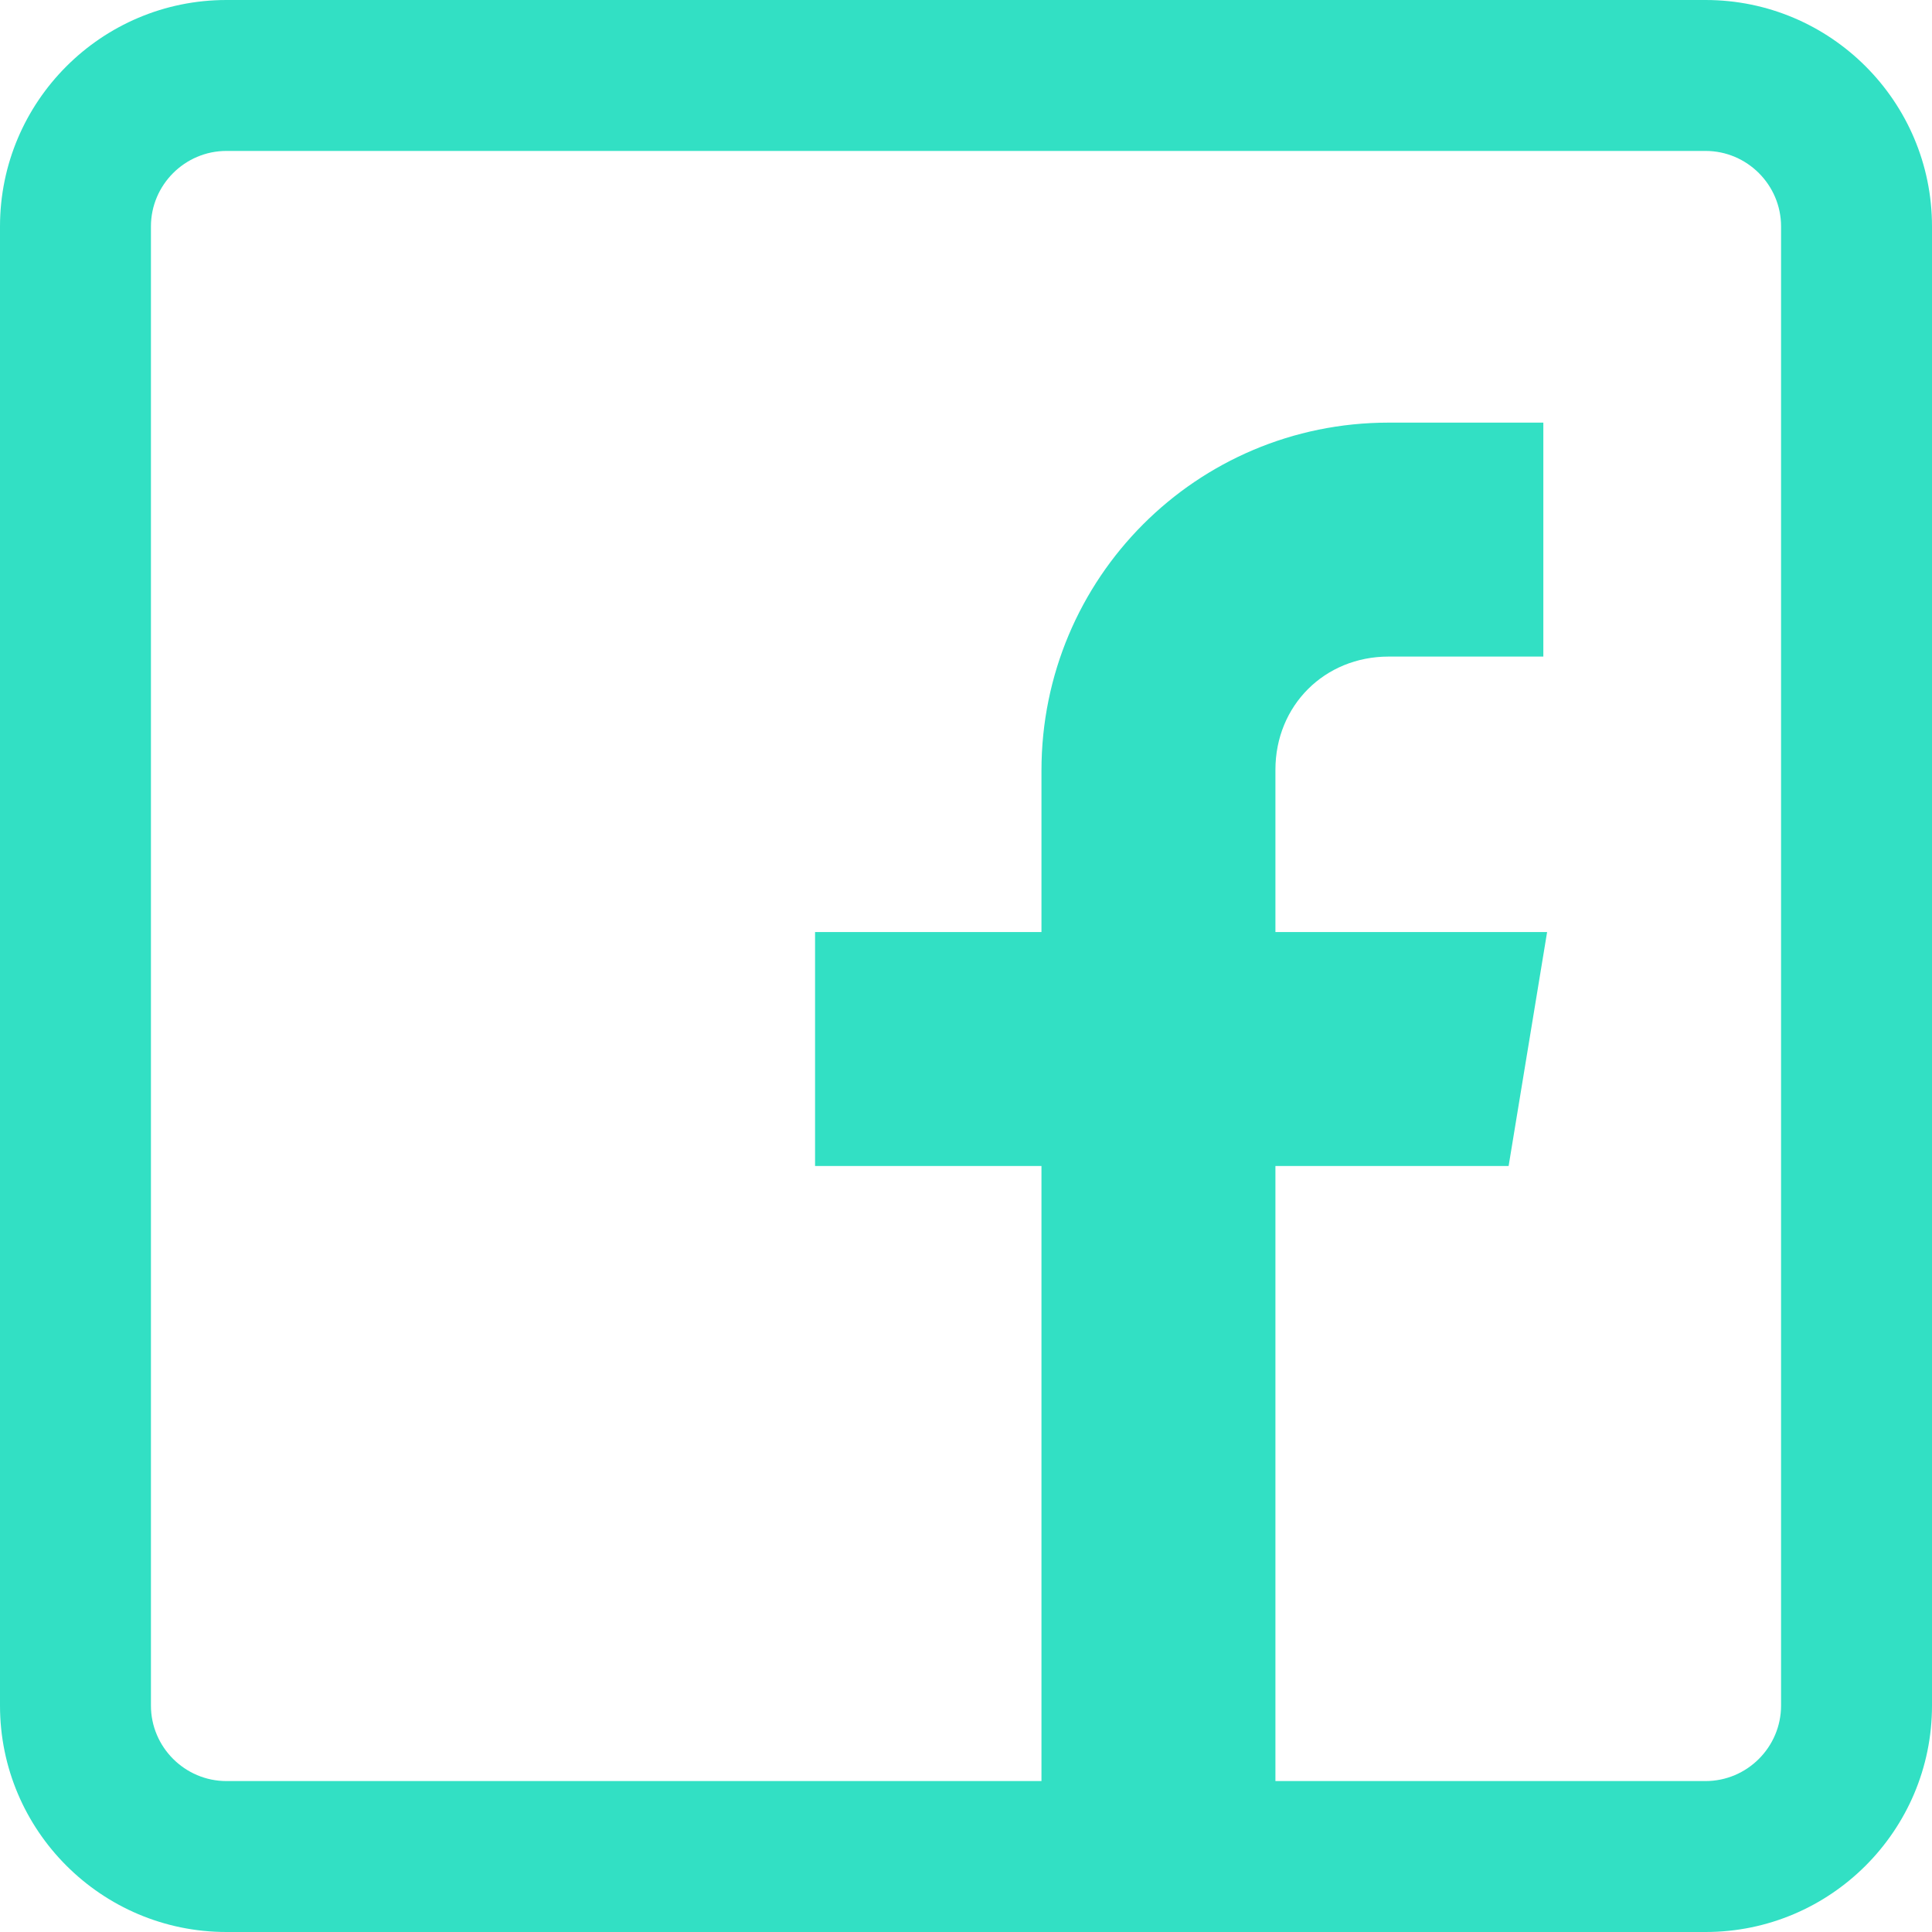
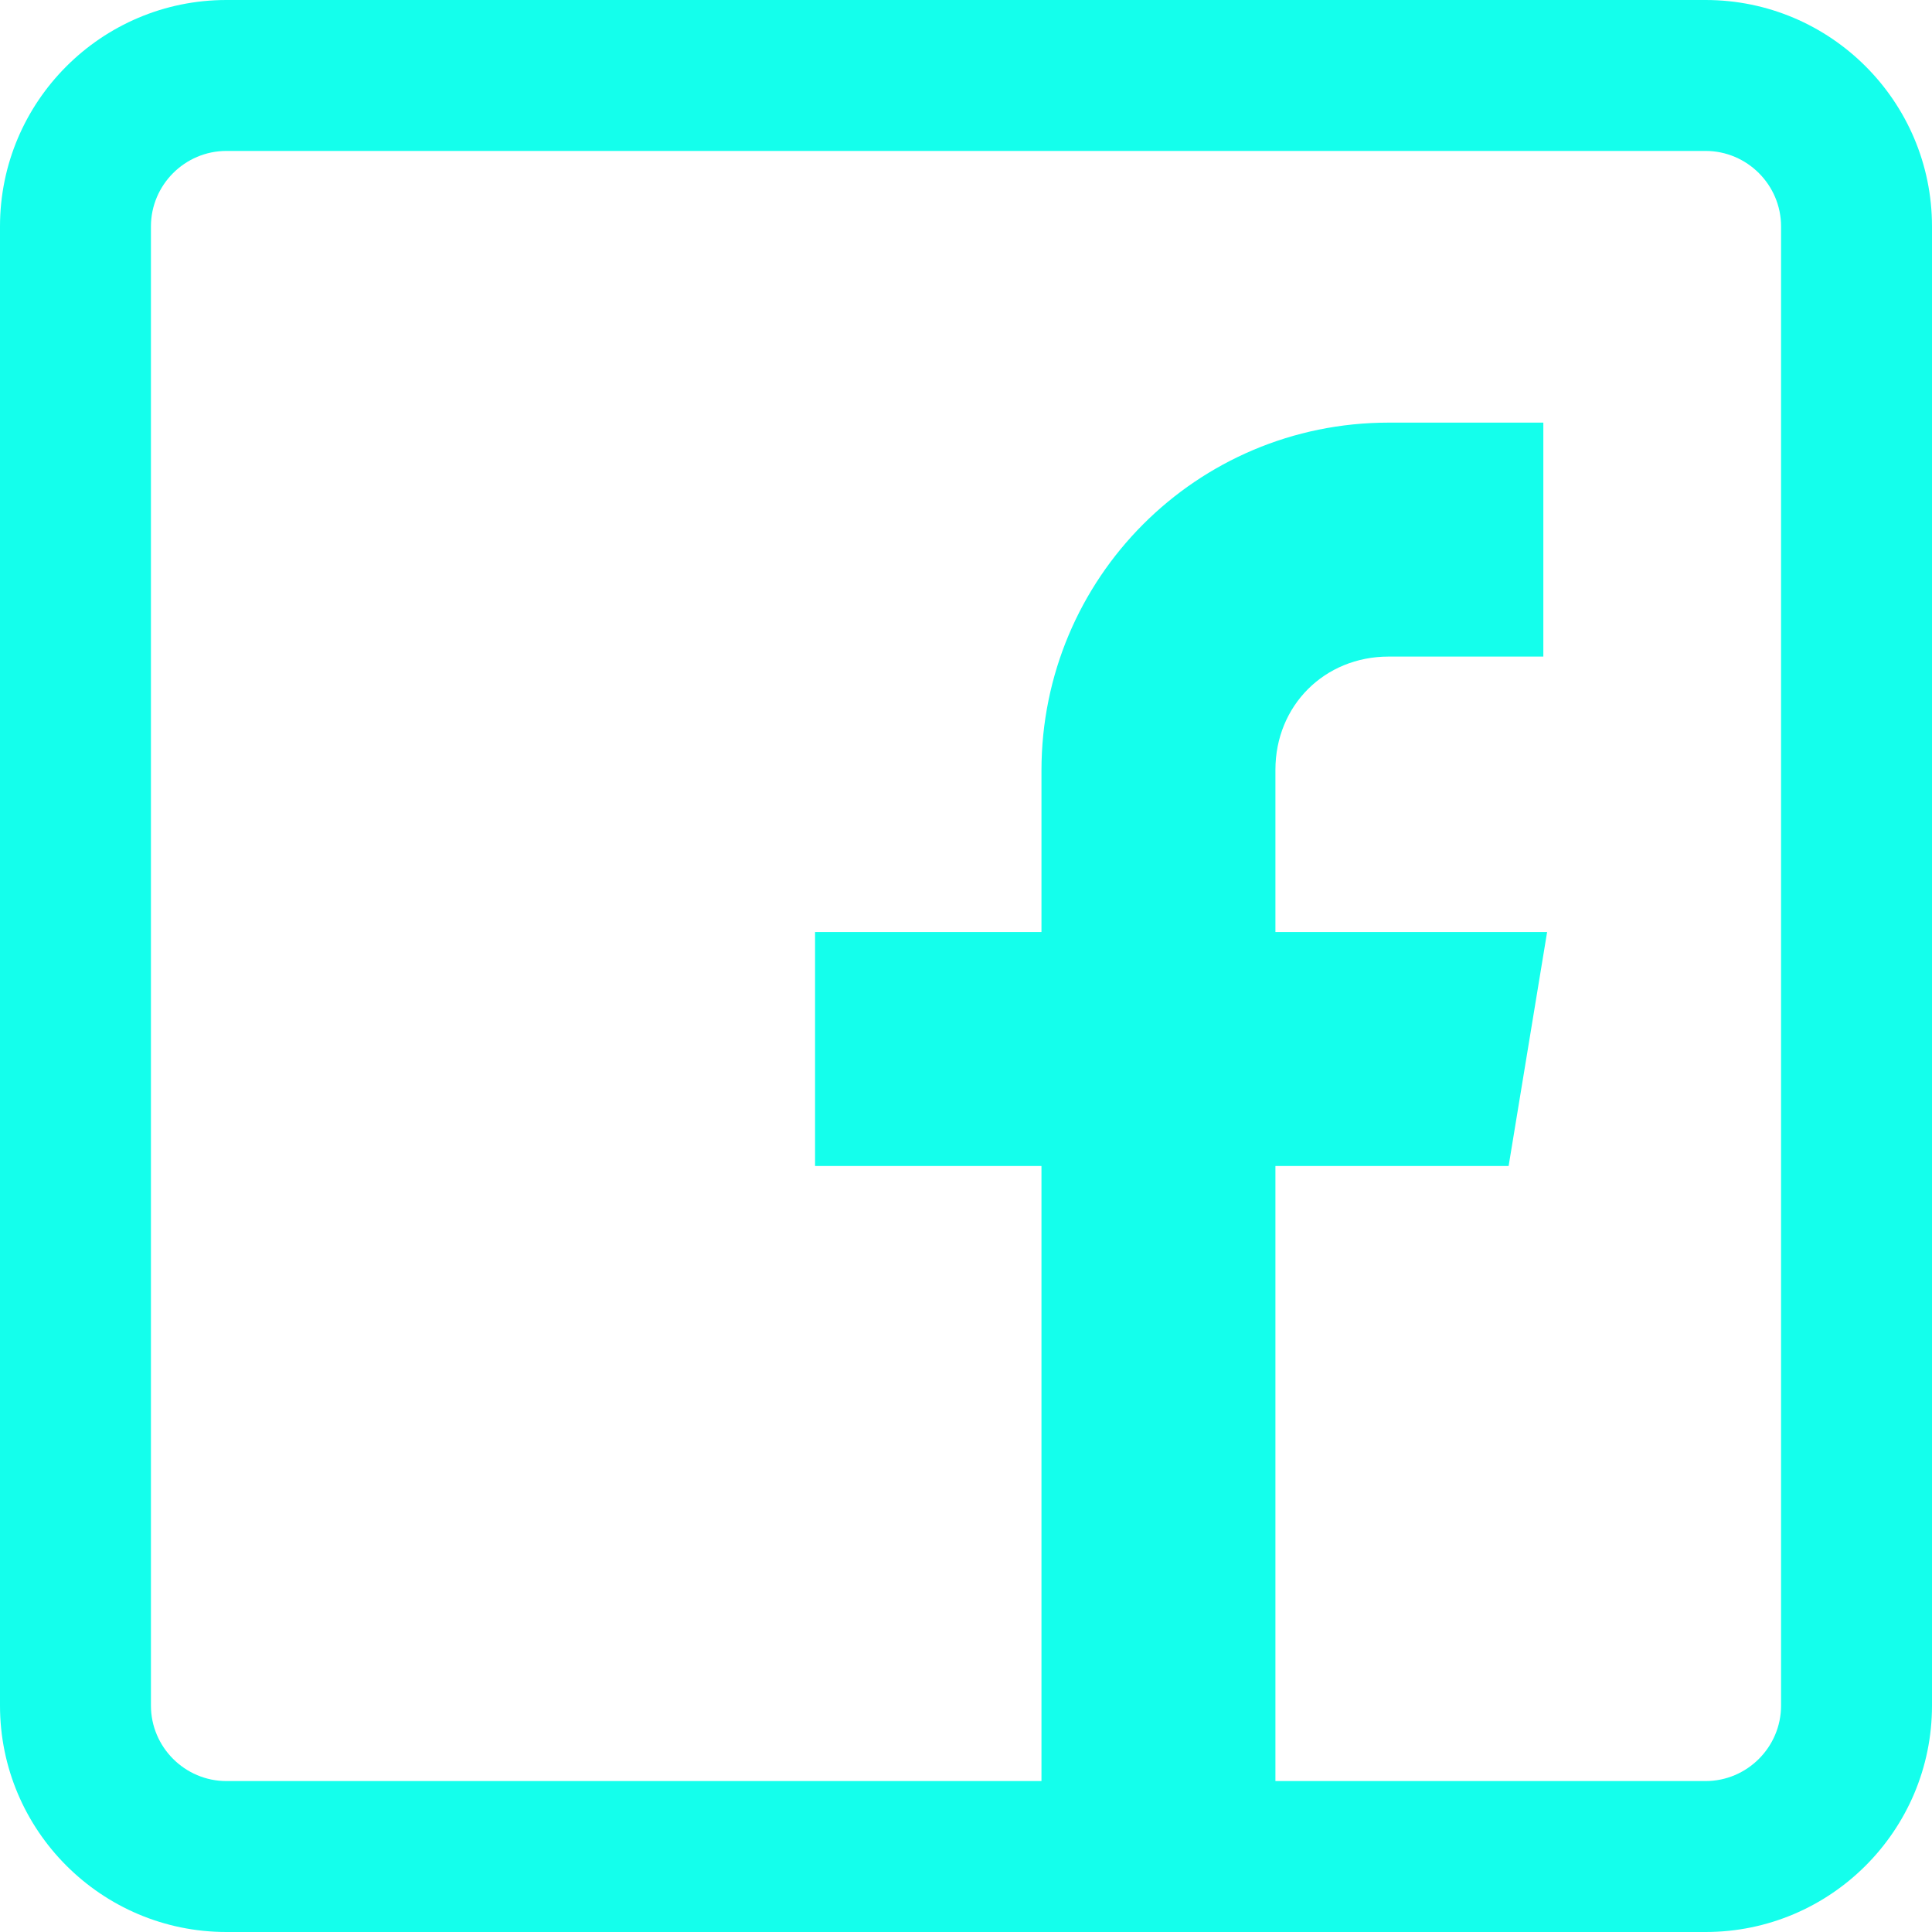
<svg xmlns="http://www.w3.org/2000/svg" version="1.1" id="Capa_1" x="0px" y="0px" viewBox="0 0 512 512" style="enable-background:new 0 0 512 512;" xml:space="preserve">
  <style type="text/css">
- 	.st0{fill:#32E0C4;}
+ 	.st0{fill:#14FFEC;}
</style>
  <g>
    <g>
      <path class="st0" d="M452,0H60C26.9,0,0,26.9,0,60v392c0,33.1,26.9,60,60,60h392c33.1,0,60-26.9,60-60V60C512,26.9,485.1,0,452,0z     M472,452c0,11-9,20-20,20H338V309h61.8l10.2-62h-72v-43c0-17,13-30,30-30h41v-62h-41c-50.9,0-92,41.2-92,92.2V247h-60v62h60v163    H60c-11,0-20-9-20-20V60c0-11,9-20,20-20h392c11,0,20,9,20,20V452z" />
    </g>
  </g>
</svg>
